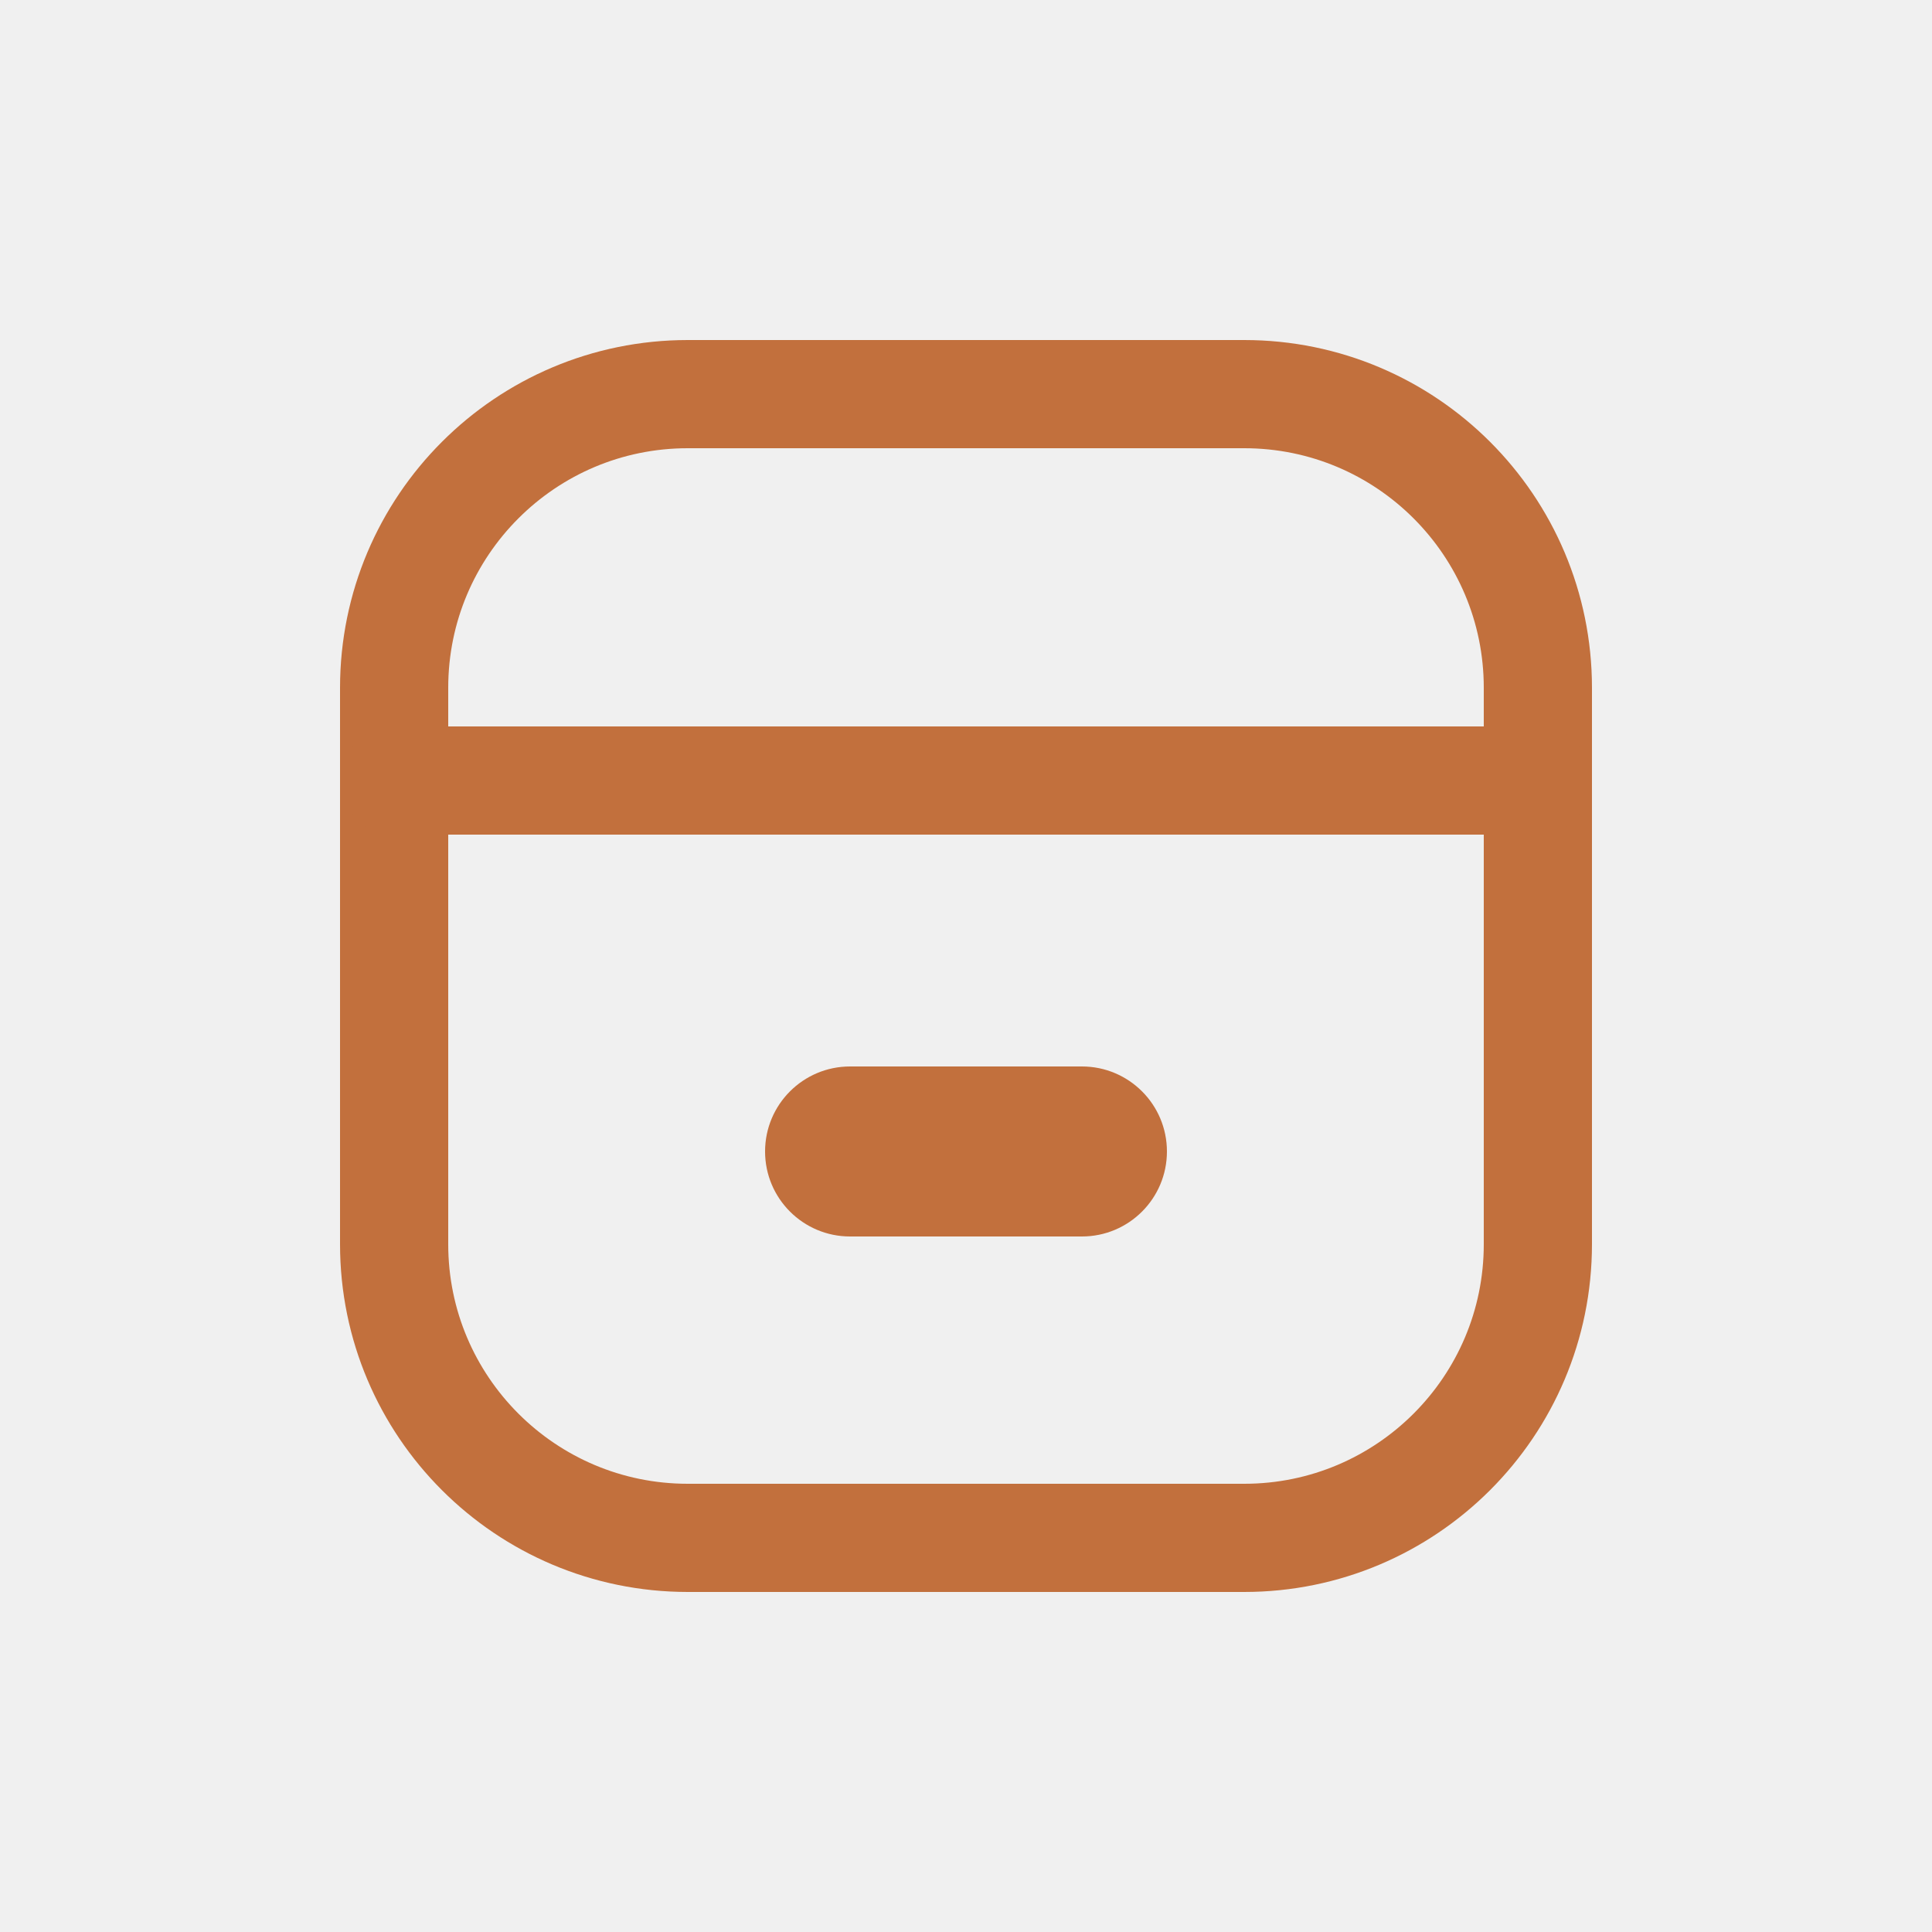
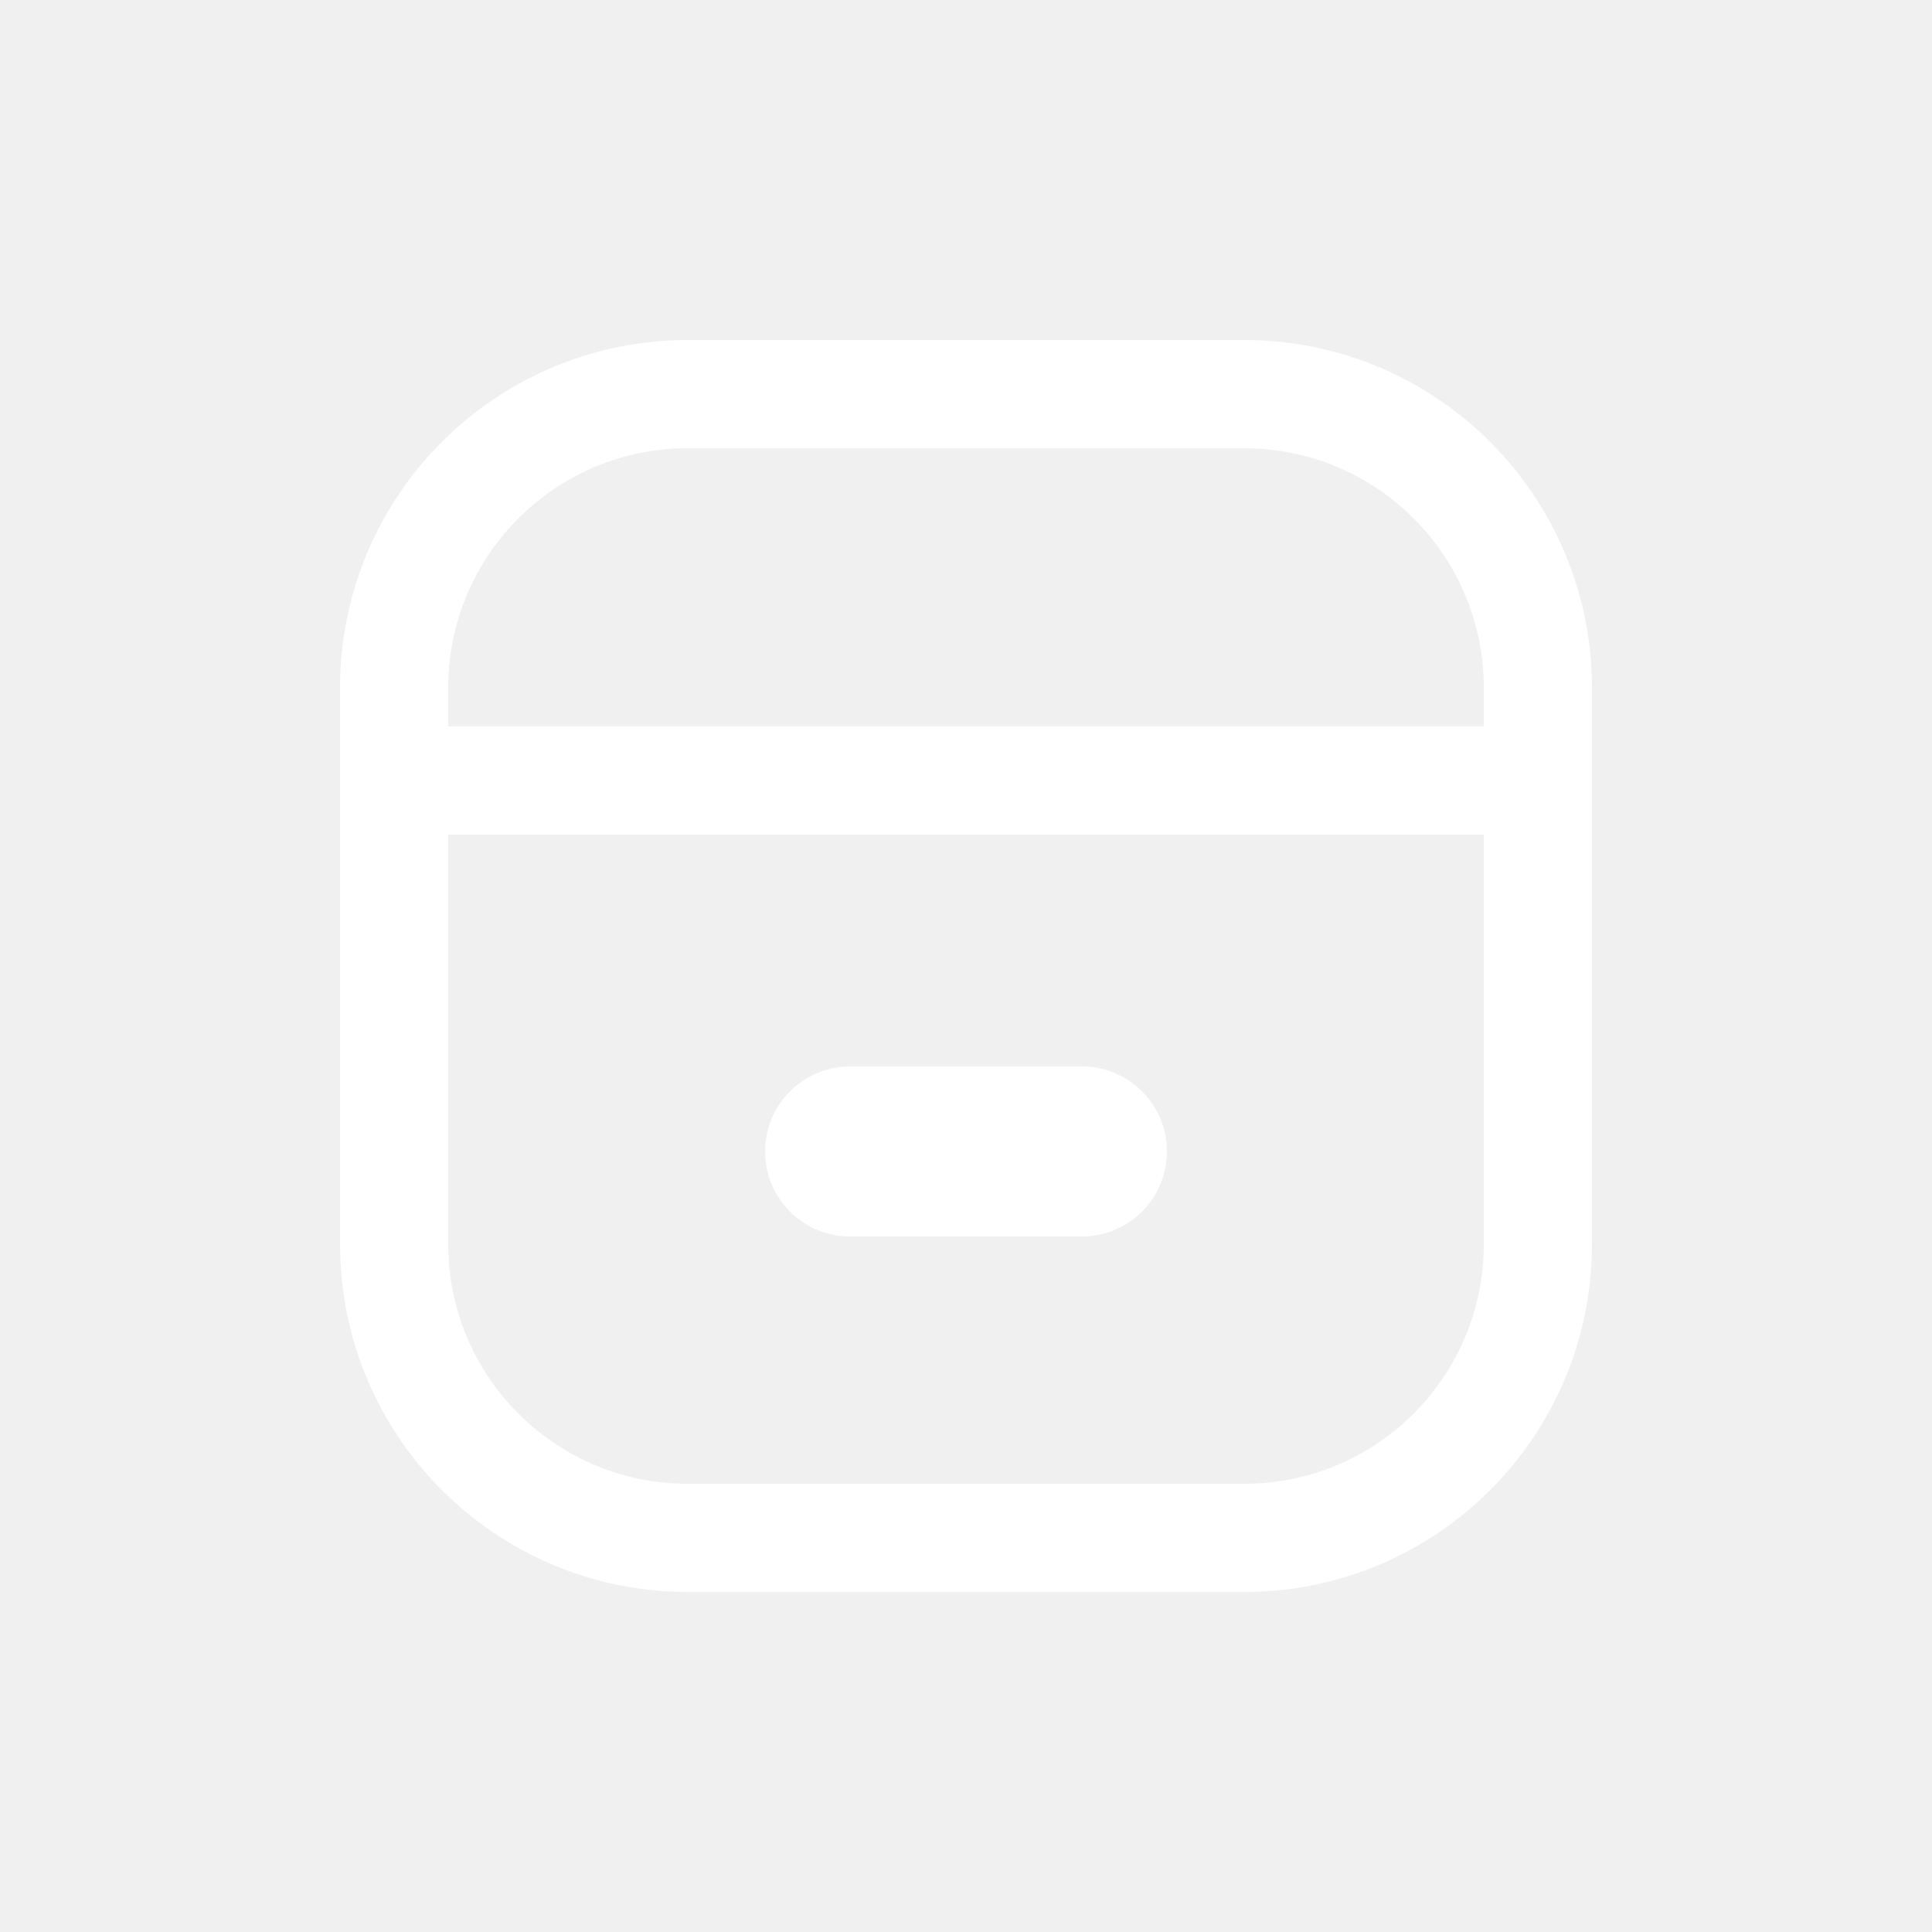
<svg xmlns="http://www.w3.org/2000/svg" width="1024" height="1024" viewBox="0 0 100 100">
  <g transform="translate(50,50) scale(0.8) translate(-50,-50)">
-     <rect x="13" y="13" width="74" height="74" rx="19" fill="none" stroke="#C2703D" stroke-width="7" stroke-linejoin="round" />
-     <line x1="13" y1="38" x2="87" y2="38" stroke="#C2703D" stroke-width="7" stroke-linecap="round" />
-     <rect x="37" y="56.5" width="26" height="11" rx="5.5" fill="#C2703D" />
+     <rect x="13" y="13" width="74" height="74" rx="19" fill="none" stroke="#FFFFFF" stroke-width="7" stroke-linejoin="round" />
+     <line x1="13" y1="38" x2="87" y2="38" stroke="#FFFFFF" stroke-width="7" stroke-linecap="round" />
+     <rect x="37" y="56.5" width="26" height="11" rx="5.5" fill="#FFFFFF" />
  </g>
</svg>
